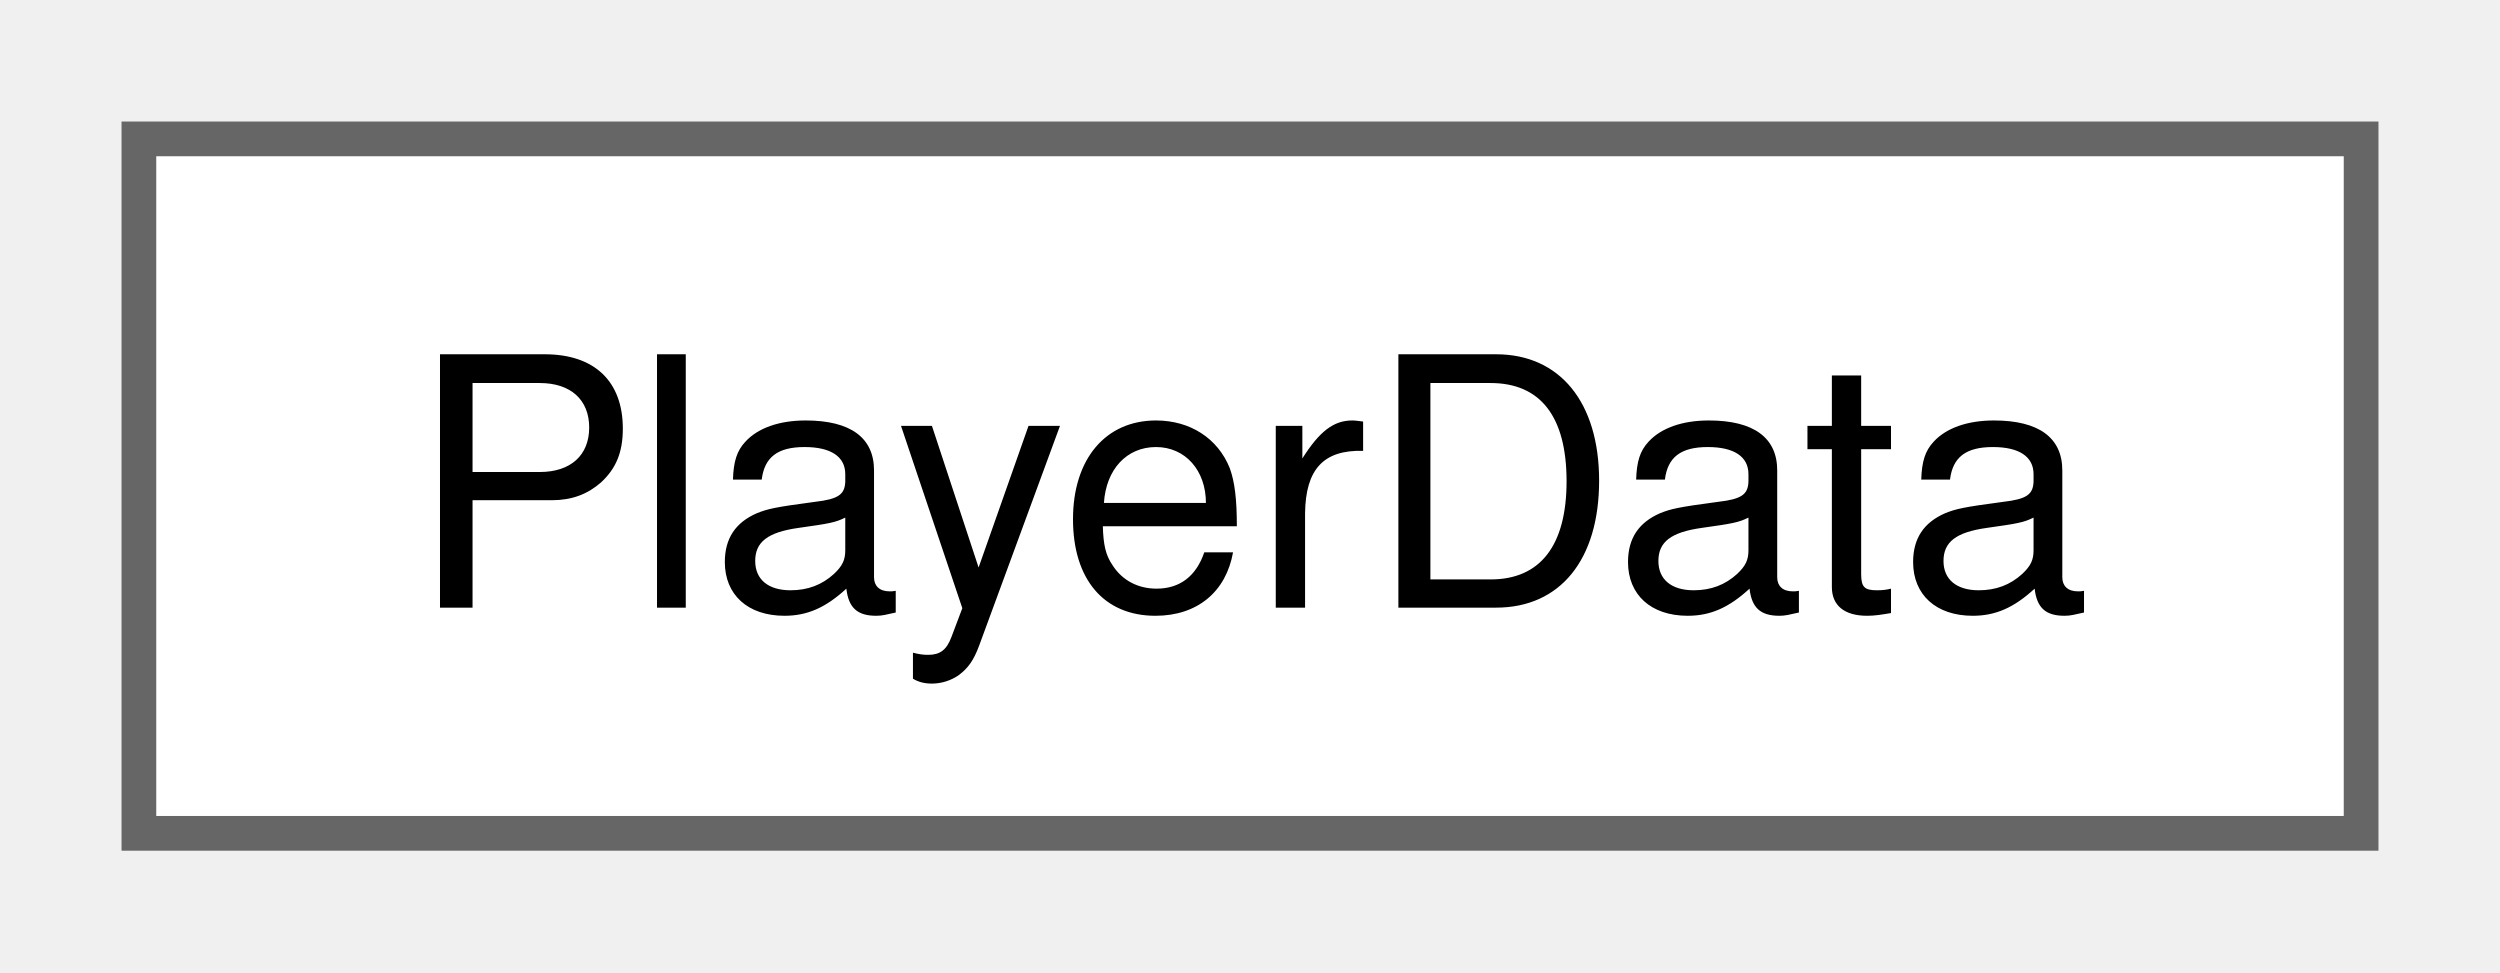
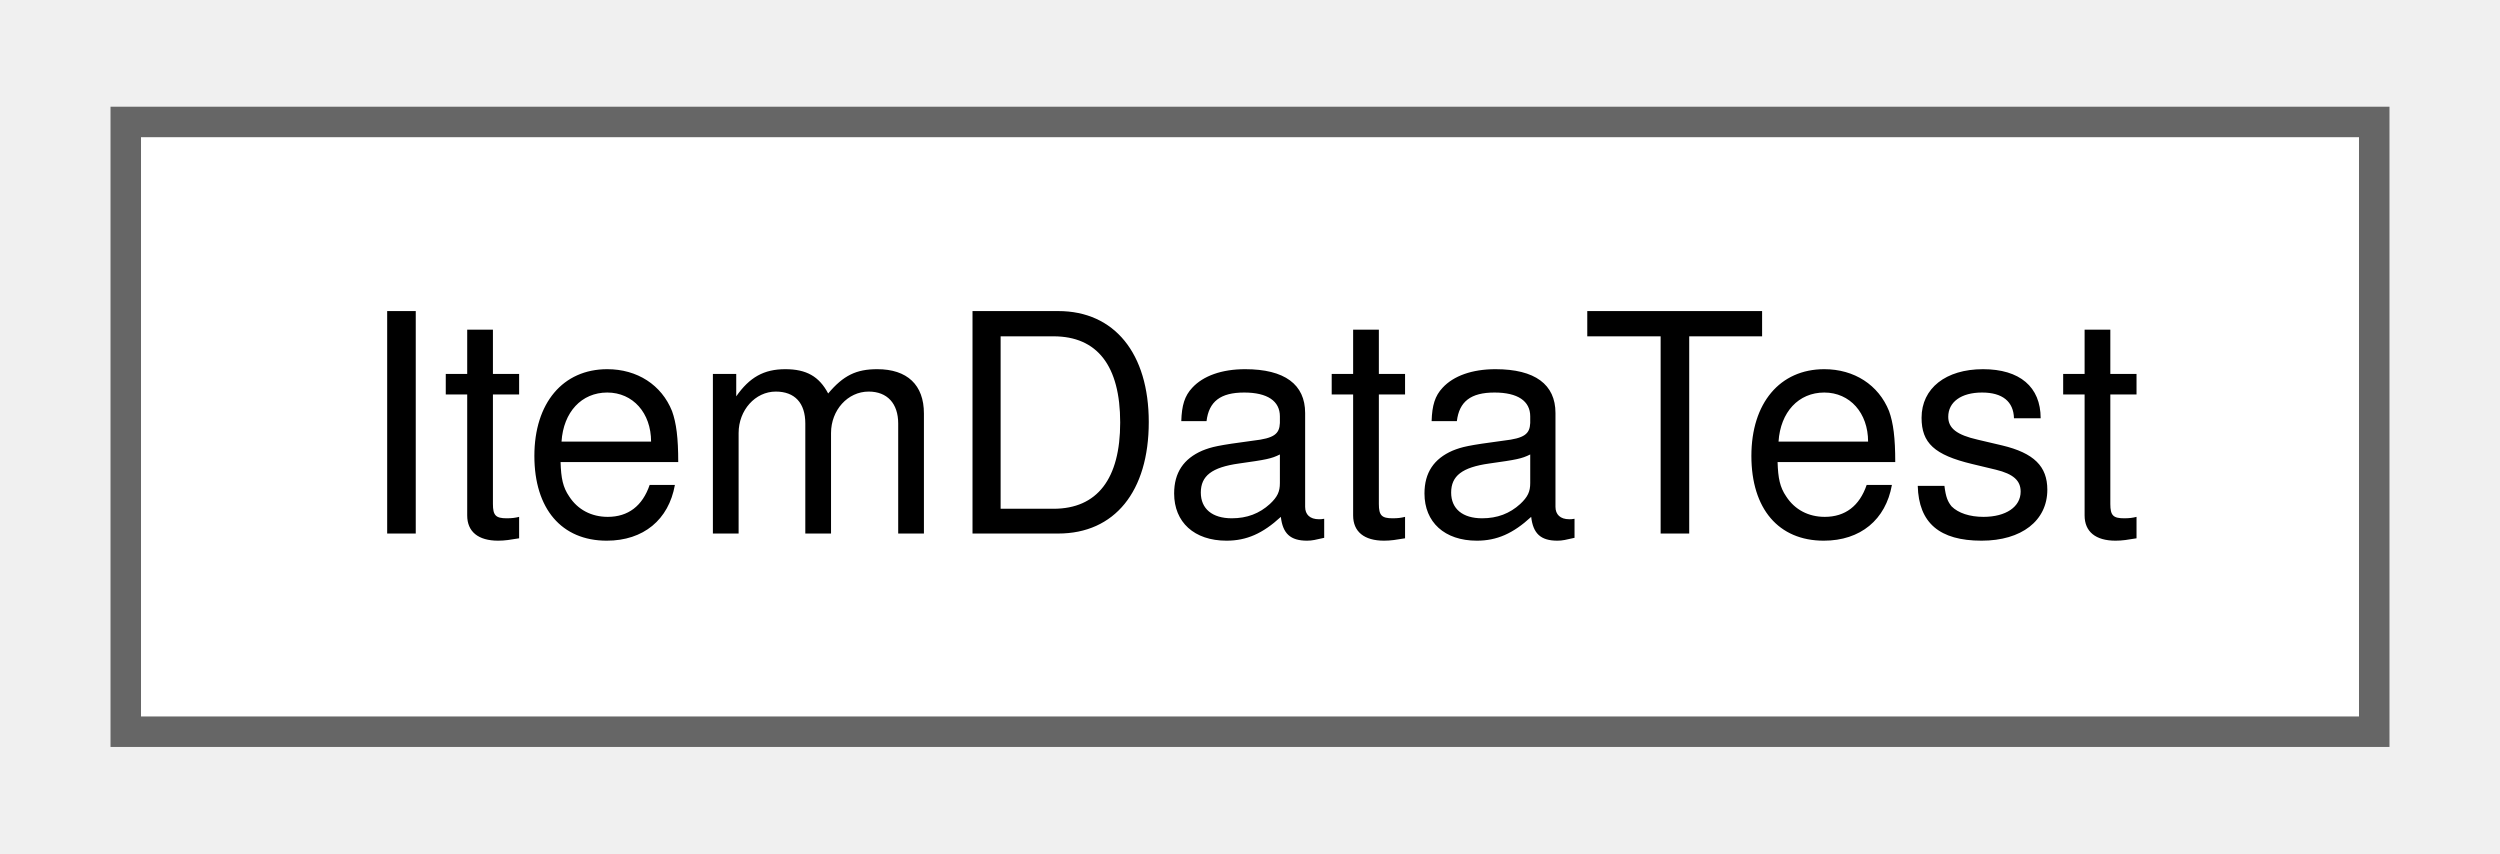
- <svg xmlns="http://www.w3.org/2000/svg" xmlns:xlink="http://www.w3.org/1999/xlink" width="72pt" height="28pt" viewBox="0.00 0.00 72.00 28.00">
+ <svg xmlns="http://www.w3.org/2000/svg" xmlns:xlink="http://www.w3.org/1999/xlink" width="82pt" height="28pt" viewBox="0.00 0.00 81.75 28.00">
  <g id="graph0" class="graph" transform="scale(1 1) rotate(0) translate(4 24)">
    <g id="Node000000" class="node">
      <g id="a_Node000000">
-         <a xlink:href="class_hoco_1_1_runtime_1_1_player_data.html" target="_top" xlink:title="This is a PlayerData class provided by the HocoSDK. You can use this to store data about your player ...">
-           <polygon fill="white" stroke="#666666" points="64,-20 0,-20 0,0 64,0 64,-20" />
-           <text text-anchor="middle" x="32" y="-6.5" font-family="Helvetica,sans-Serif" font-size="10.00">PlayerData</text>
+         <a xlink:href="class_hoco_1_1_samples_1_1_editor_1_1_tests_1_1_item_data_test.html" target="_top" xlink:title=" ">
+           <polygon fill="white" stroke="#666666" points="73.75,-20 0,-20 0,0 73.75,0 73.75,-20" />
+           <text text-anchor="middle" x="36.88" y="-6.5" font-family="Helvetica,sans-Serif" font-size="10.00">ItemDataTest</text>
        </a>
      </g>
    </g>
  </g>
</svg>
